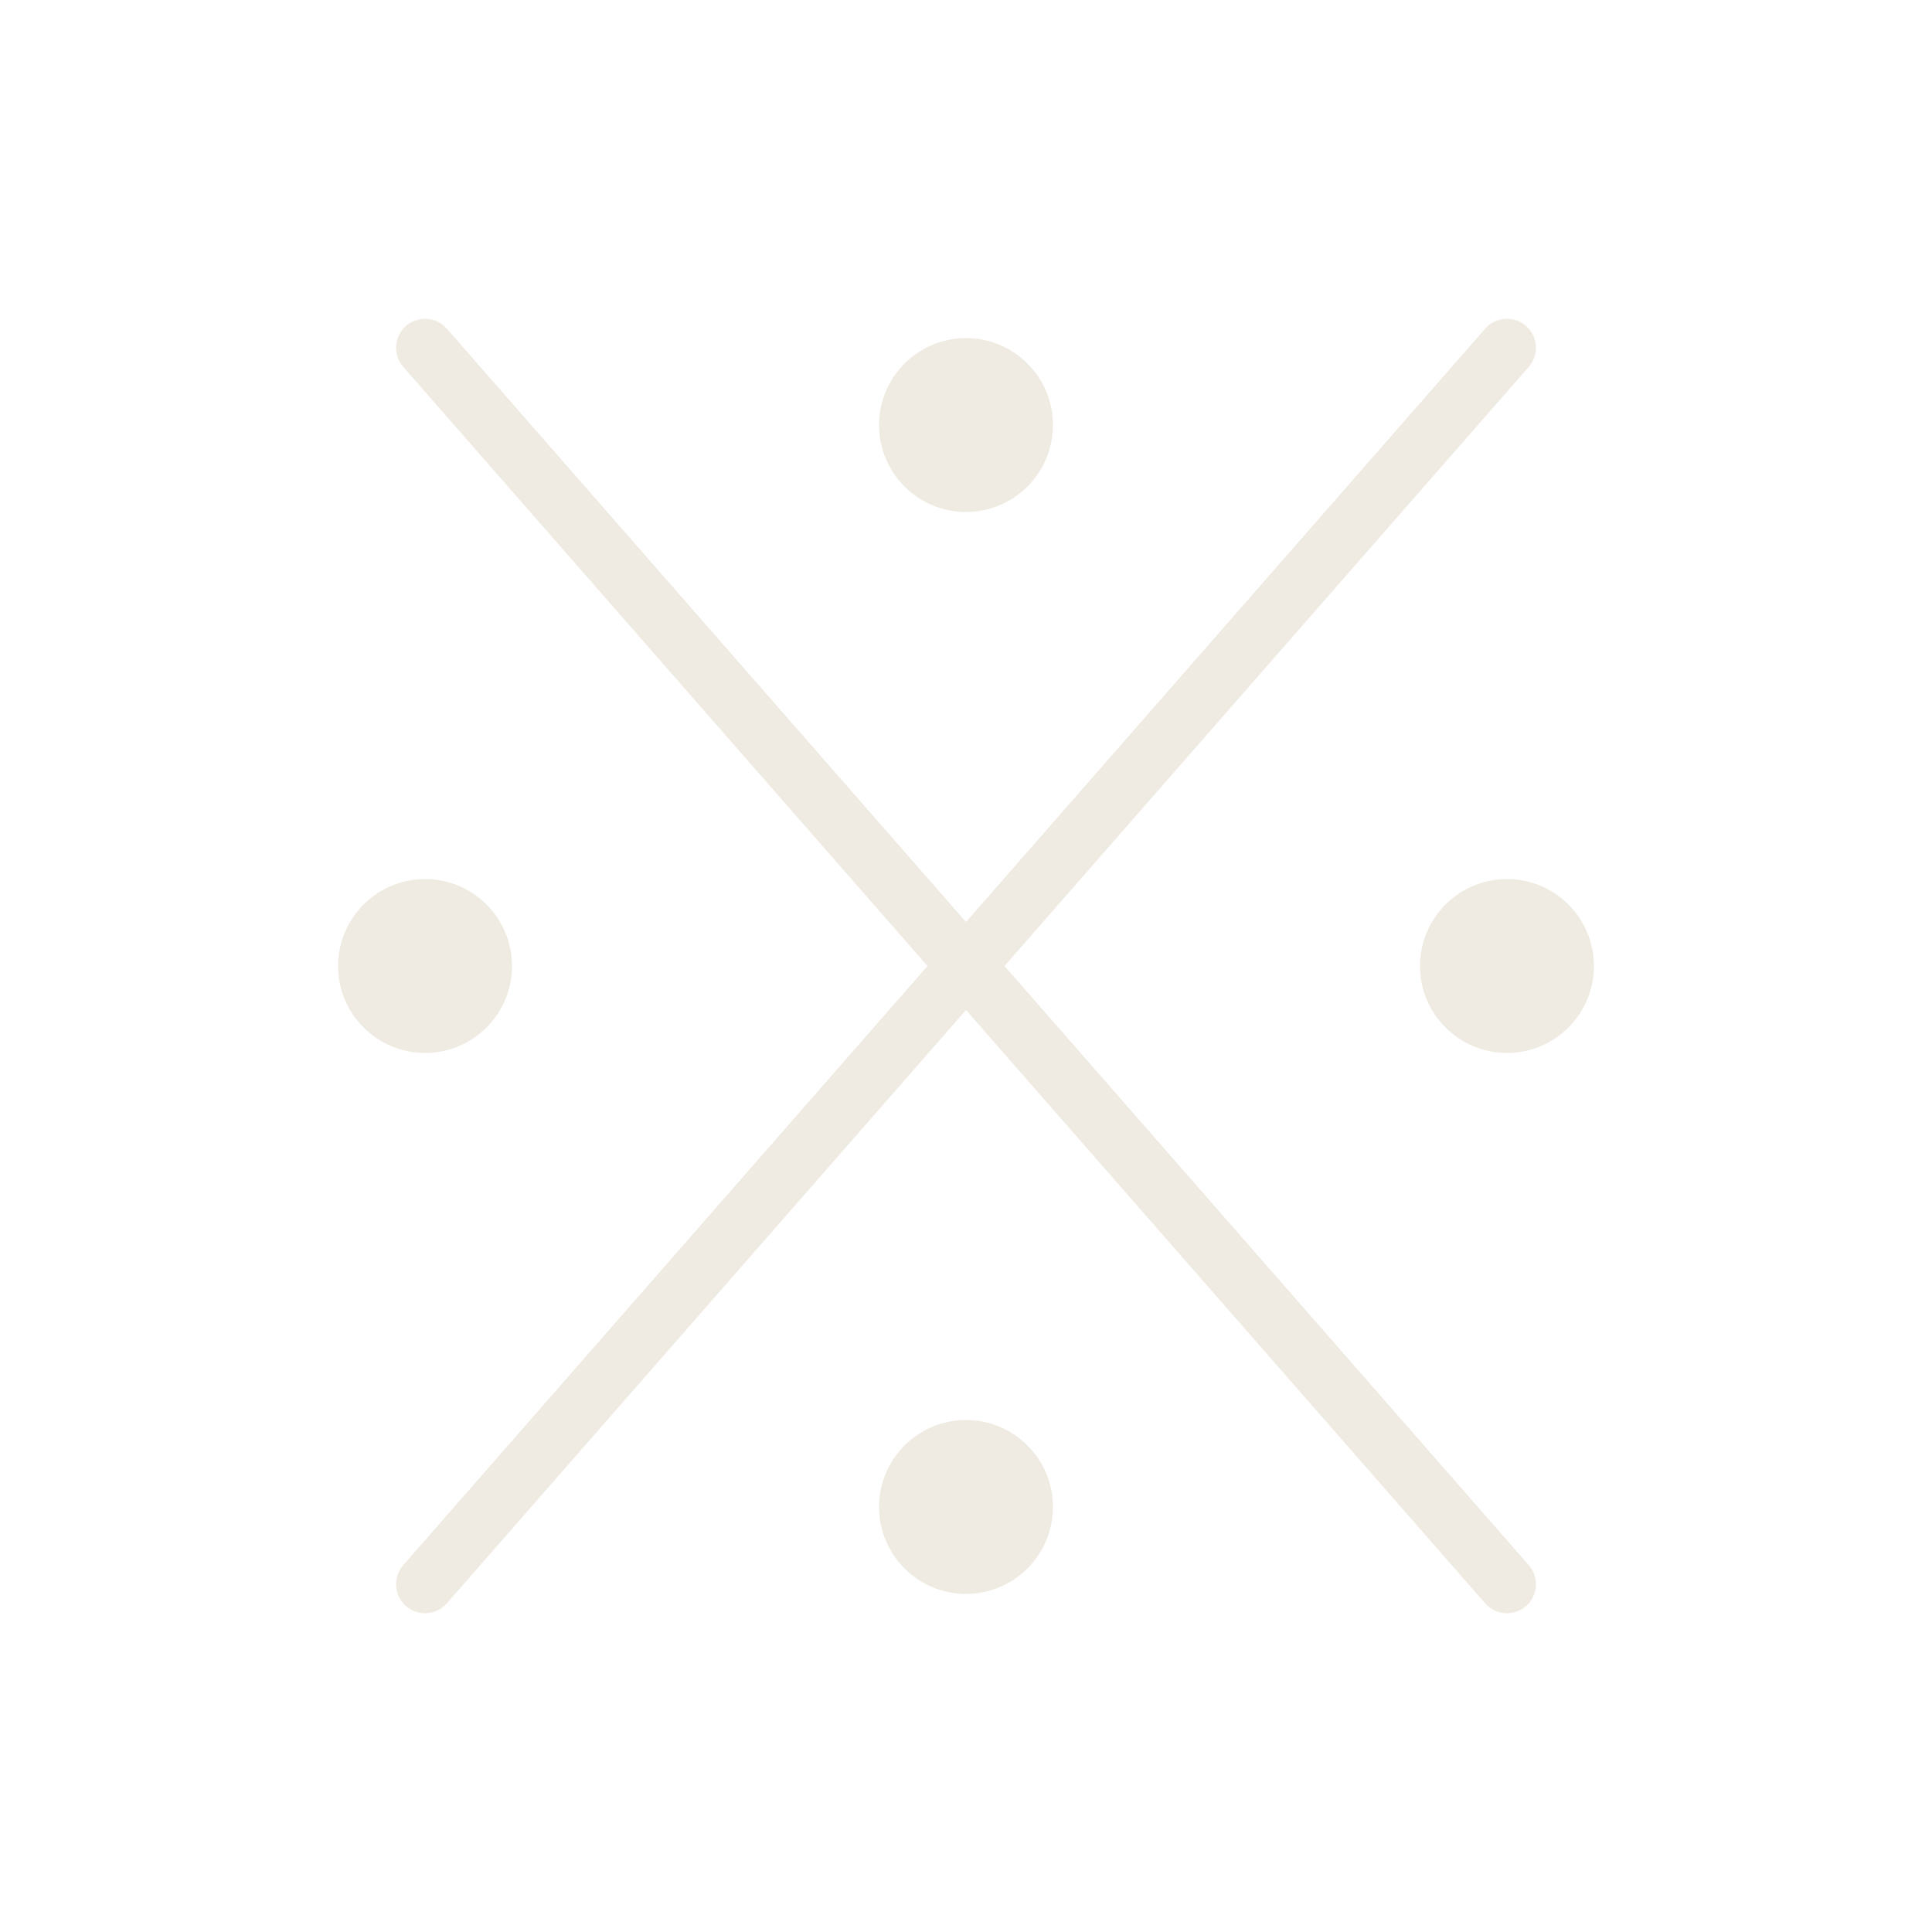
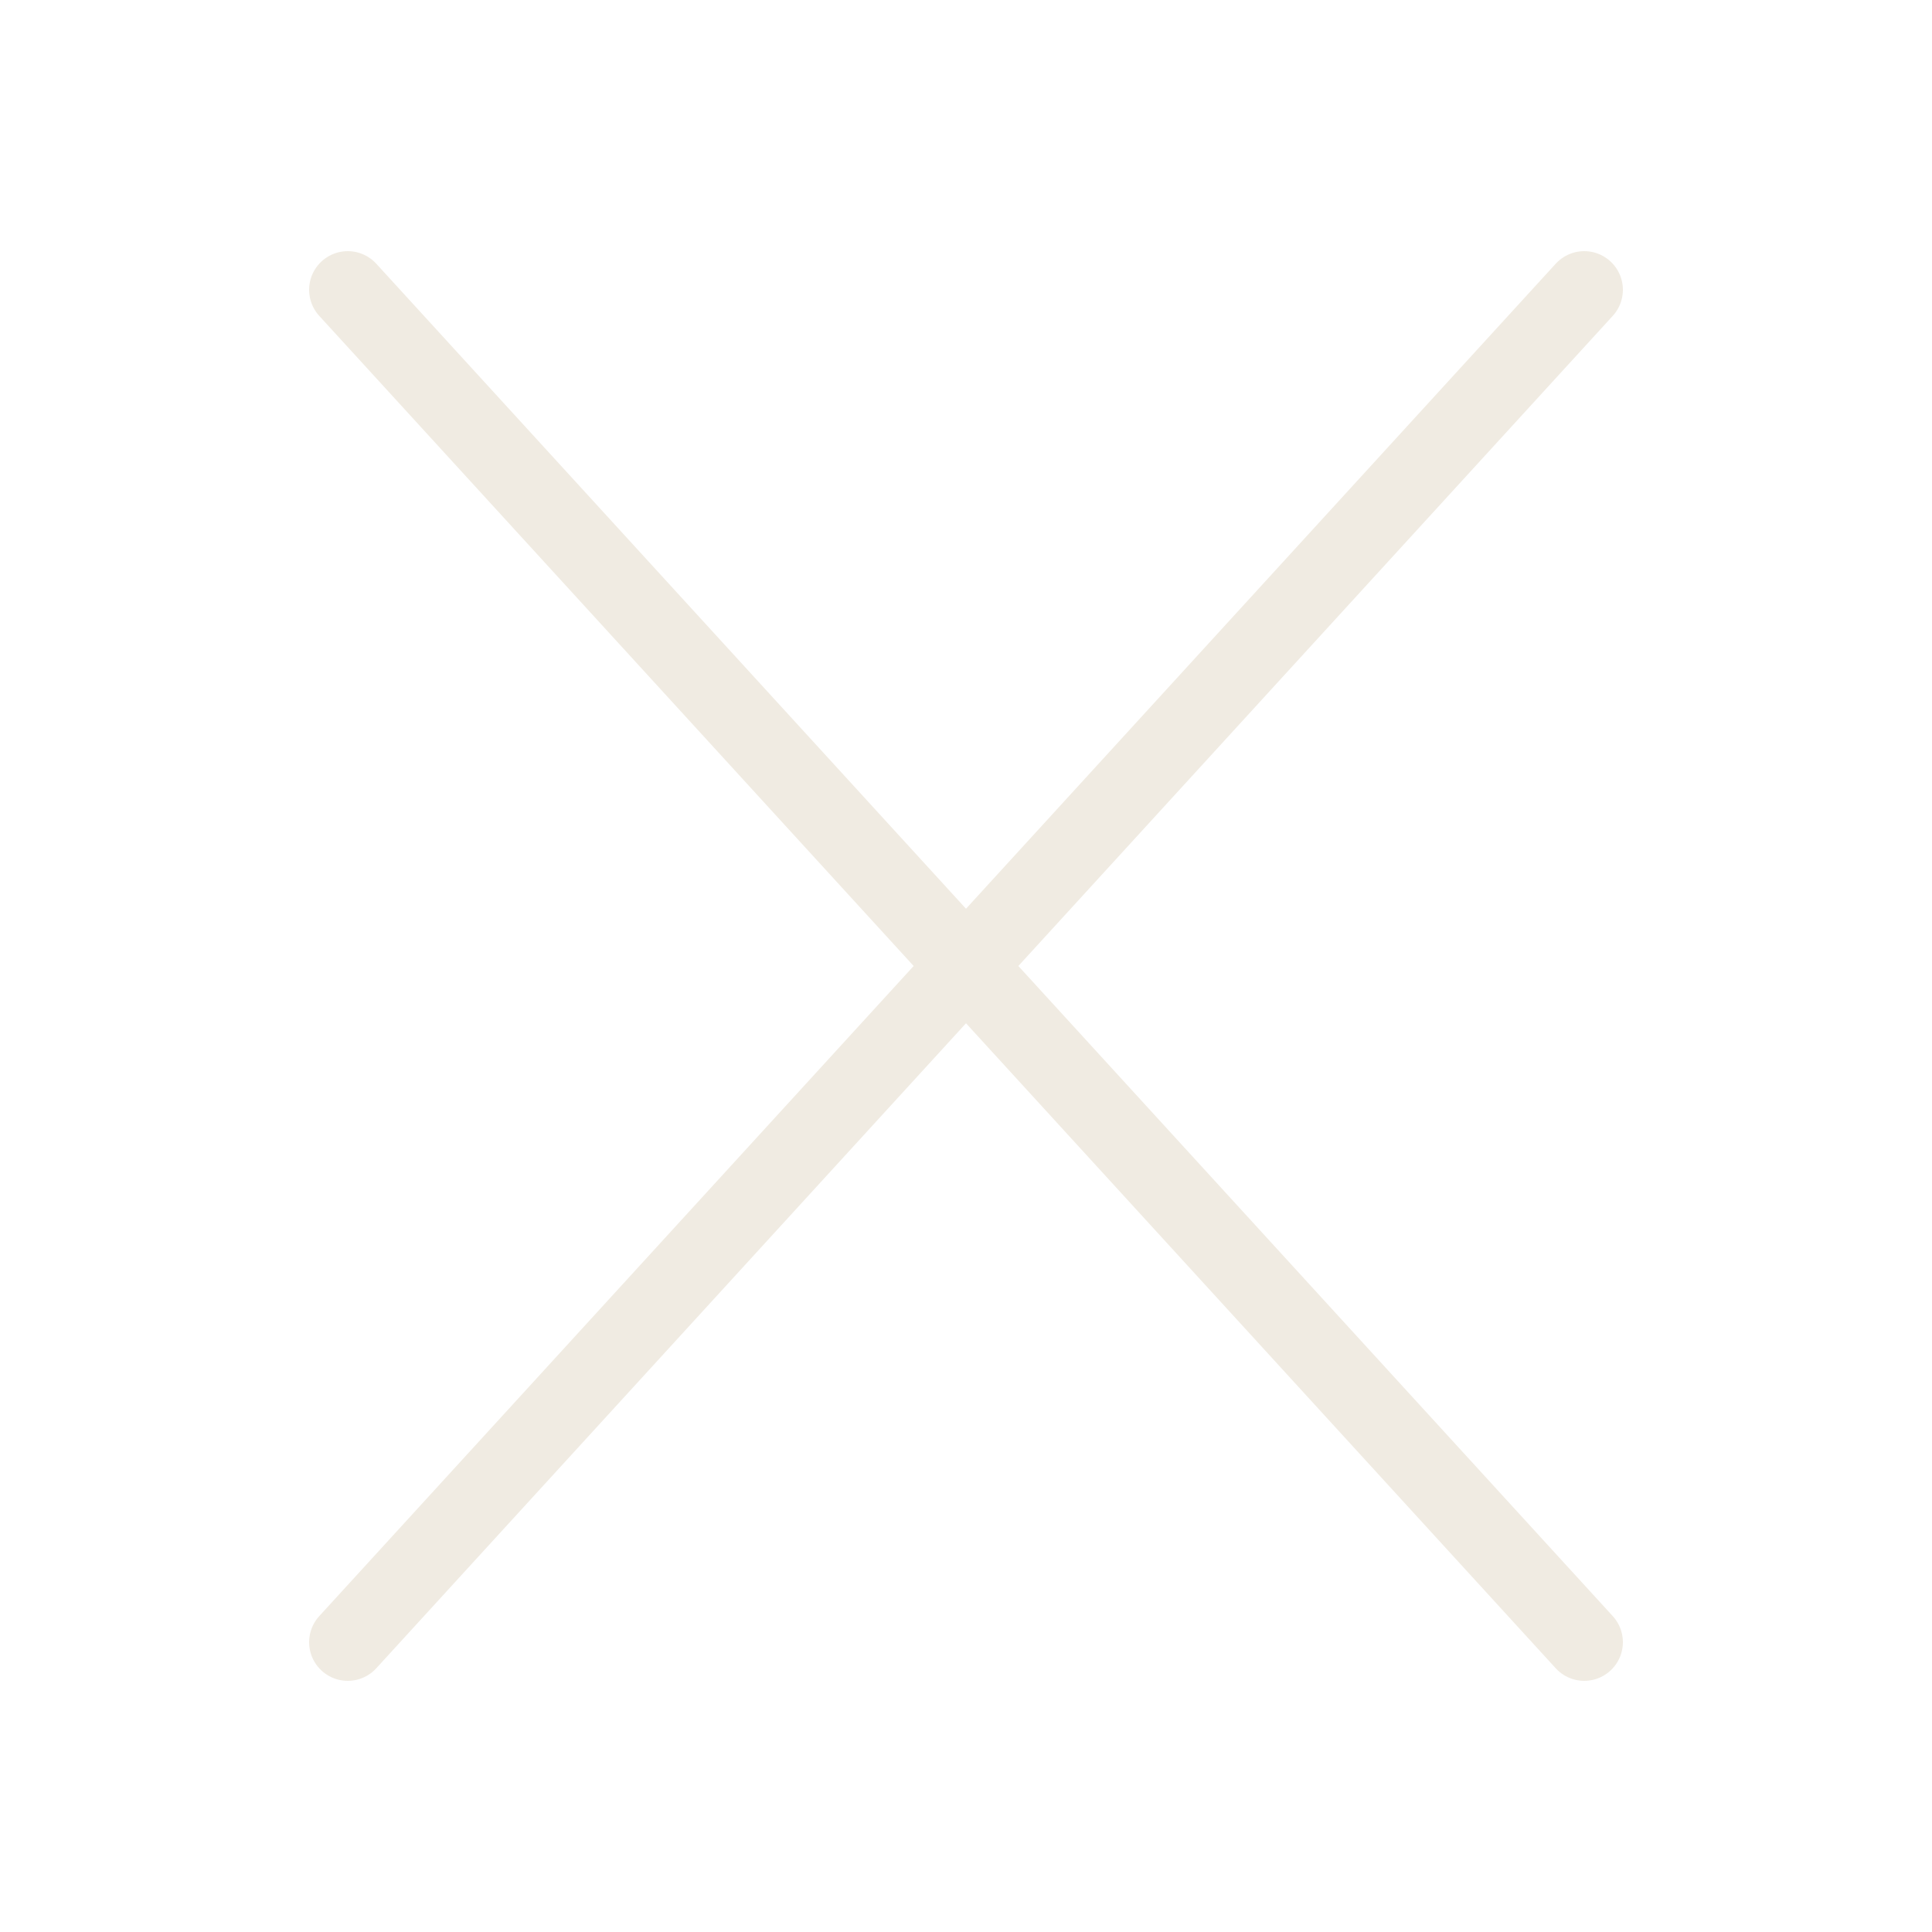
<svg xmlns="http://www.w3.org/2000/svg" viewBox="0 0 100 100" fill="none">
-   <line x1="22" y1="18" x2="78" y2="82" stroke="#f0ebe2" stroke-width="3" stroke-linecap="round" />
-   <line x1="78" y1="18" x2="22" y2="82" stroke="#f0ebe2" stroke-width="3" stroke-linecap="round" />
-   <circle cx="50" cy="22" r="4.5" fill="#f0ebe2" />
-   <circle cx="50" cy="78" r="4.5" fill="#f0ebe2" />
-   <circle cx="22" cy="50" r="4.5" fill="#f0ebe2" />
-   <circle cx="78" cy="50" r="4.5" fill="#f0ebe2" />
+   <line x1="18" y1="15" x2="82" y2="85" stroke="#f0ebe2" stroke-width="4" stroke-linecap="round" />
+   <line x1="82" y1="15" x2="18" y2="85" stroke="#f0ebe2" stroke-width="4" stroke-linecap="round" />
</svg>
